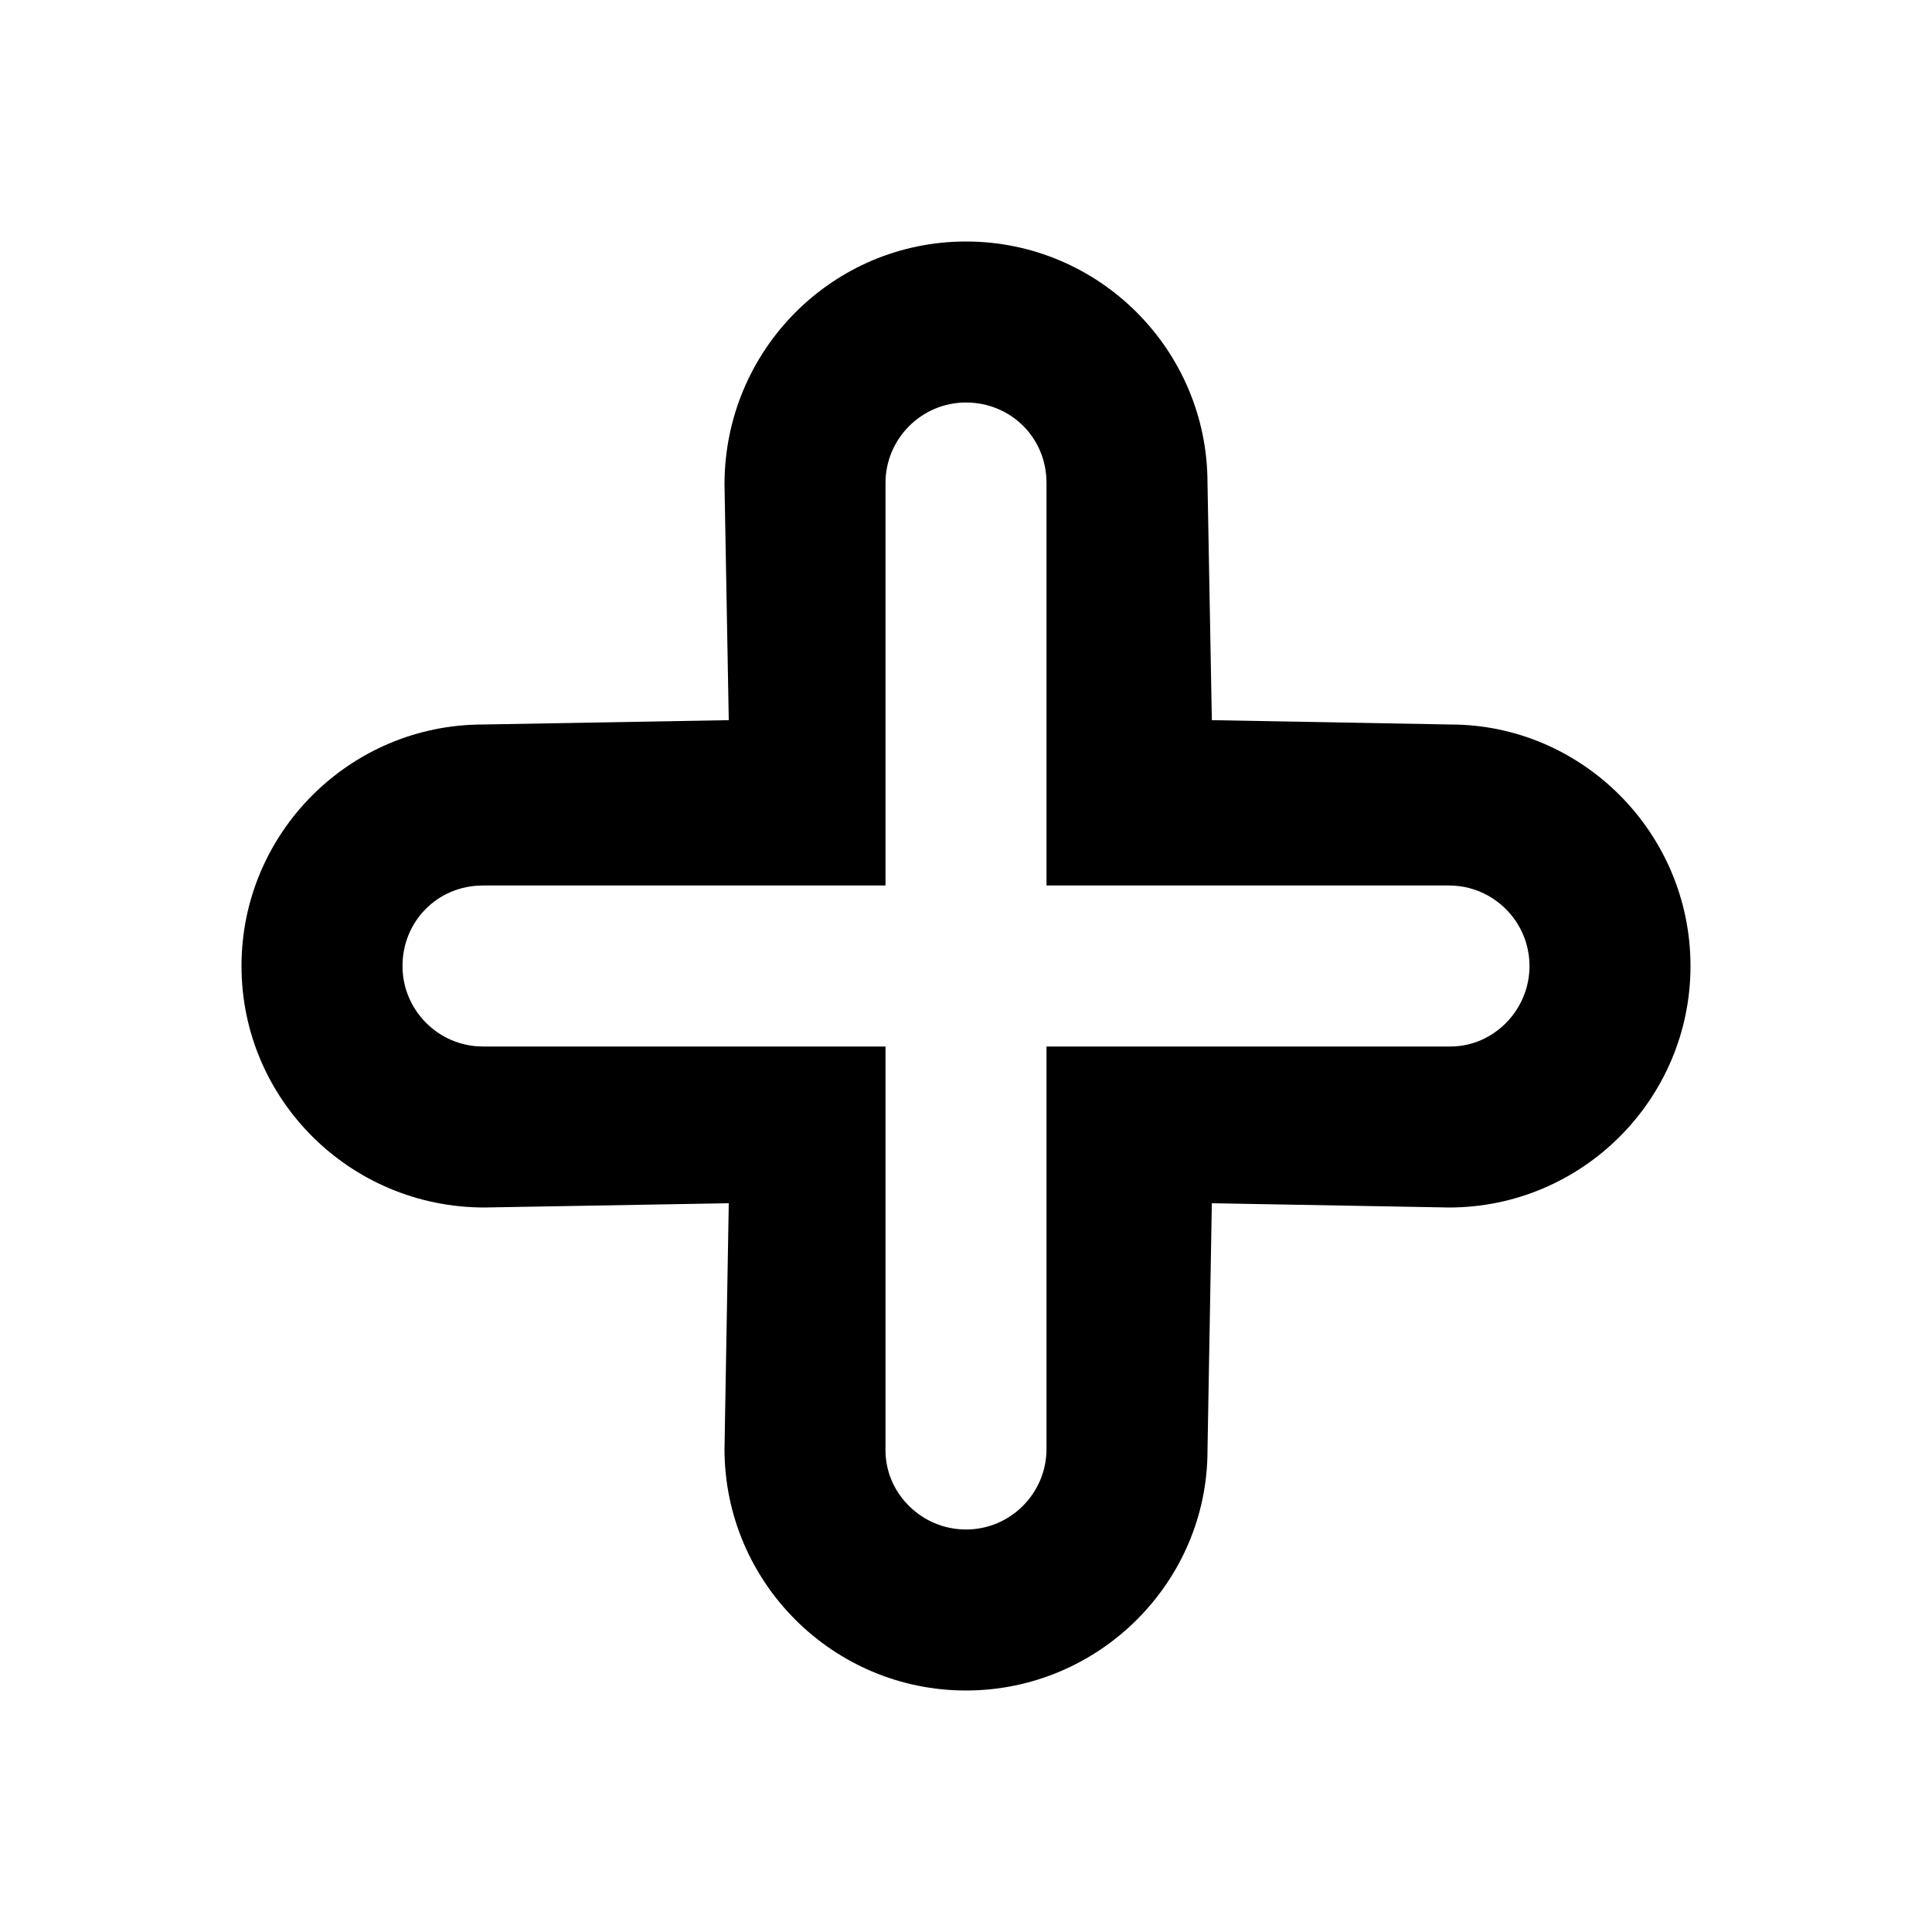
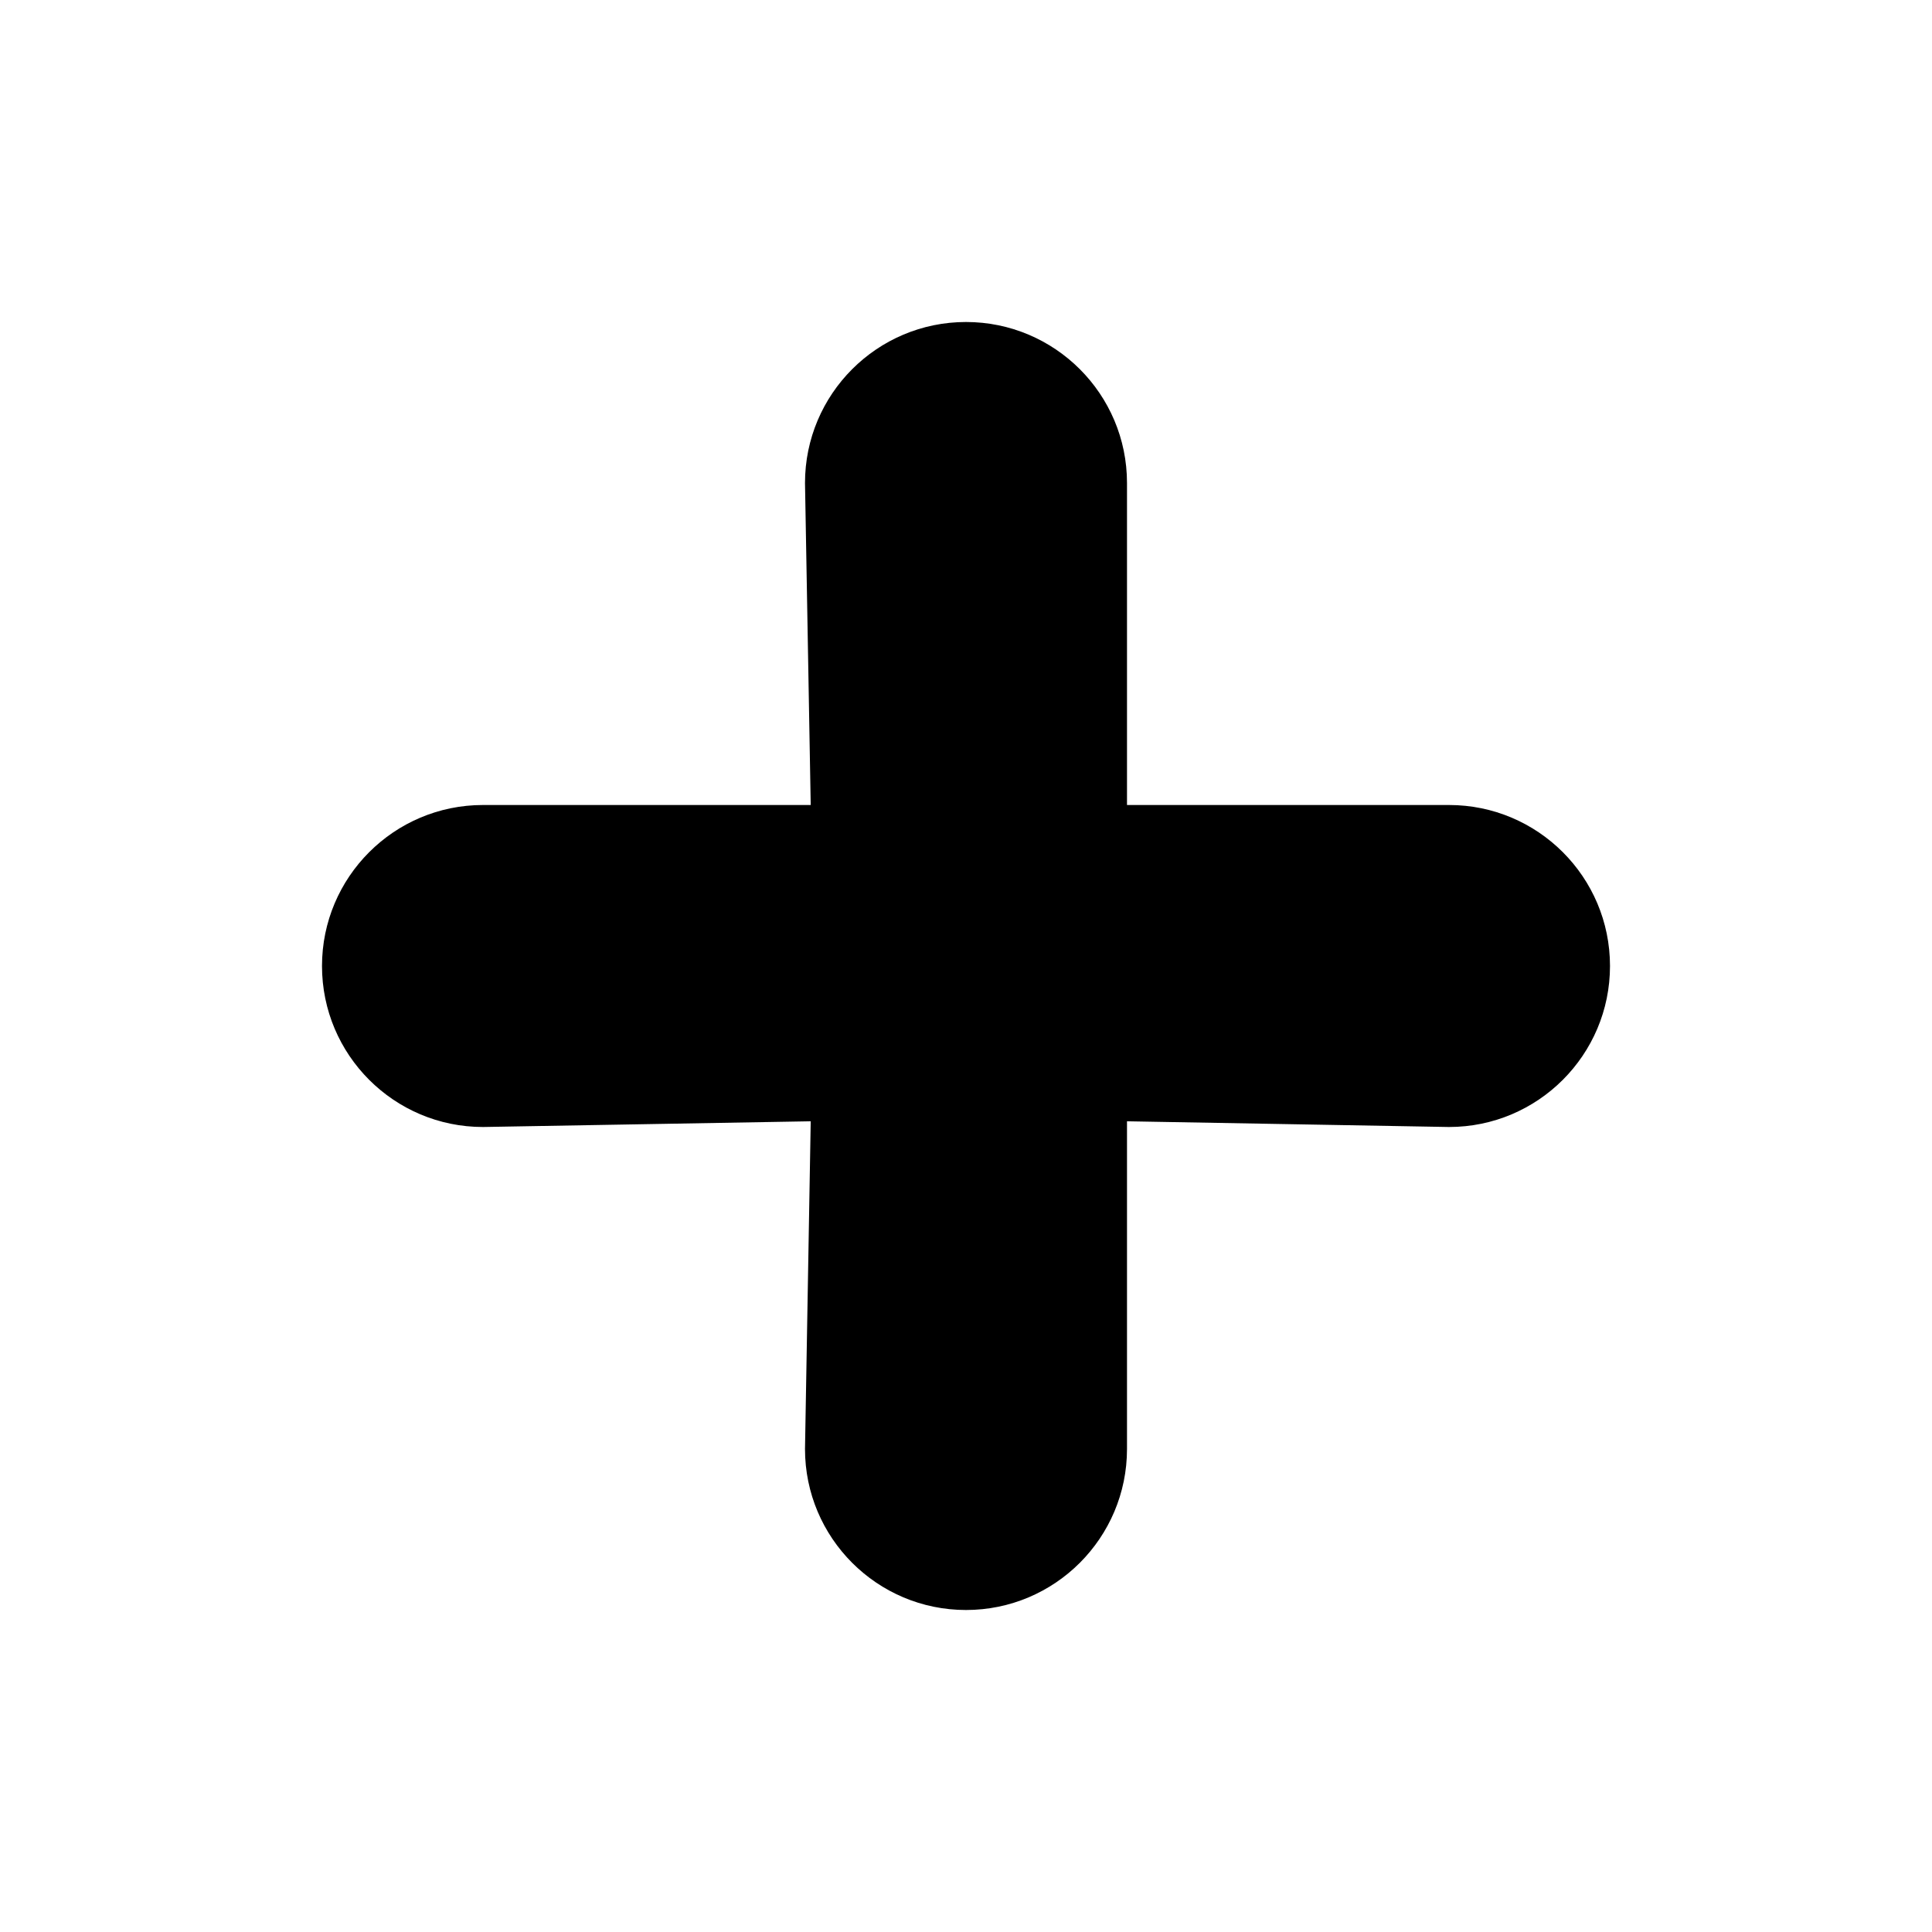
- <svg xmlns="http://www.w3.org/2000/svg" version="1.1" id="Layer_1" x="0px" y="0px" width="24px" height="24px" viewBox="0 0 24 24" style="enable-background:new 0 0 24 24;" xml:space="preserve">
-   <g>
-     <path d="M12,21c-1.654,0-3-1.346-3-3l0.053-3.053L6.018,15C4.346,15,3,13.654,3,12s1.346-3,3-3l3.053-0.054L9,6.018   C9,4.346,10.346,3,12,3s3,1.346,3,3l0.054,2.946L18.018,9C19.654,9,21,10.346,21,12s-1.346,3-3,3l-2.946-0.053L15,18.018   C15,19.654,13.654,21,12,21z M11,13v5.018C11,18.551,11.449,19,12,19s1-0.449,1-1v-5h5.018C18.551,13,19,12.551,19,12s-0.449-1-1-1   h-5V6c0-0.569-0.449-1-1-1s-1,0.449-1,1v5H6c-0.569,0-1,0.449-1,1s0.449,1,1,1H11z" />
-   </g>
+ <svg xmlns="http://www.w3.org/2000/svg" version="1.2" baseProfile="tiny" id="Layer_1" x="0px" y="0px" width="24px" height="24px" viewBox="0 0 24 24" xml:space="preserve">
+   <path d="M18,10h-4V6c0-1.104-0.896-2-2-2s-2,0.896-2,2l0.071,4H6c-1.104,0-2,0.896-2,2s0.896,2,2,2l4.071-0.071L10,18  c0,1.104,0.896,2,2,2s2-0.896,2-2v-4.071L18,14c1.104,0,2-0.896,2-2S19.104,10,18,10z" />
</svg>
